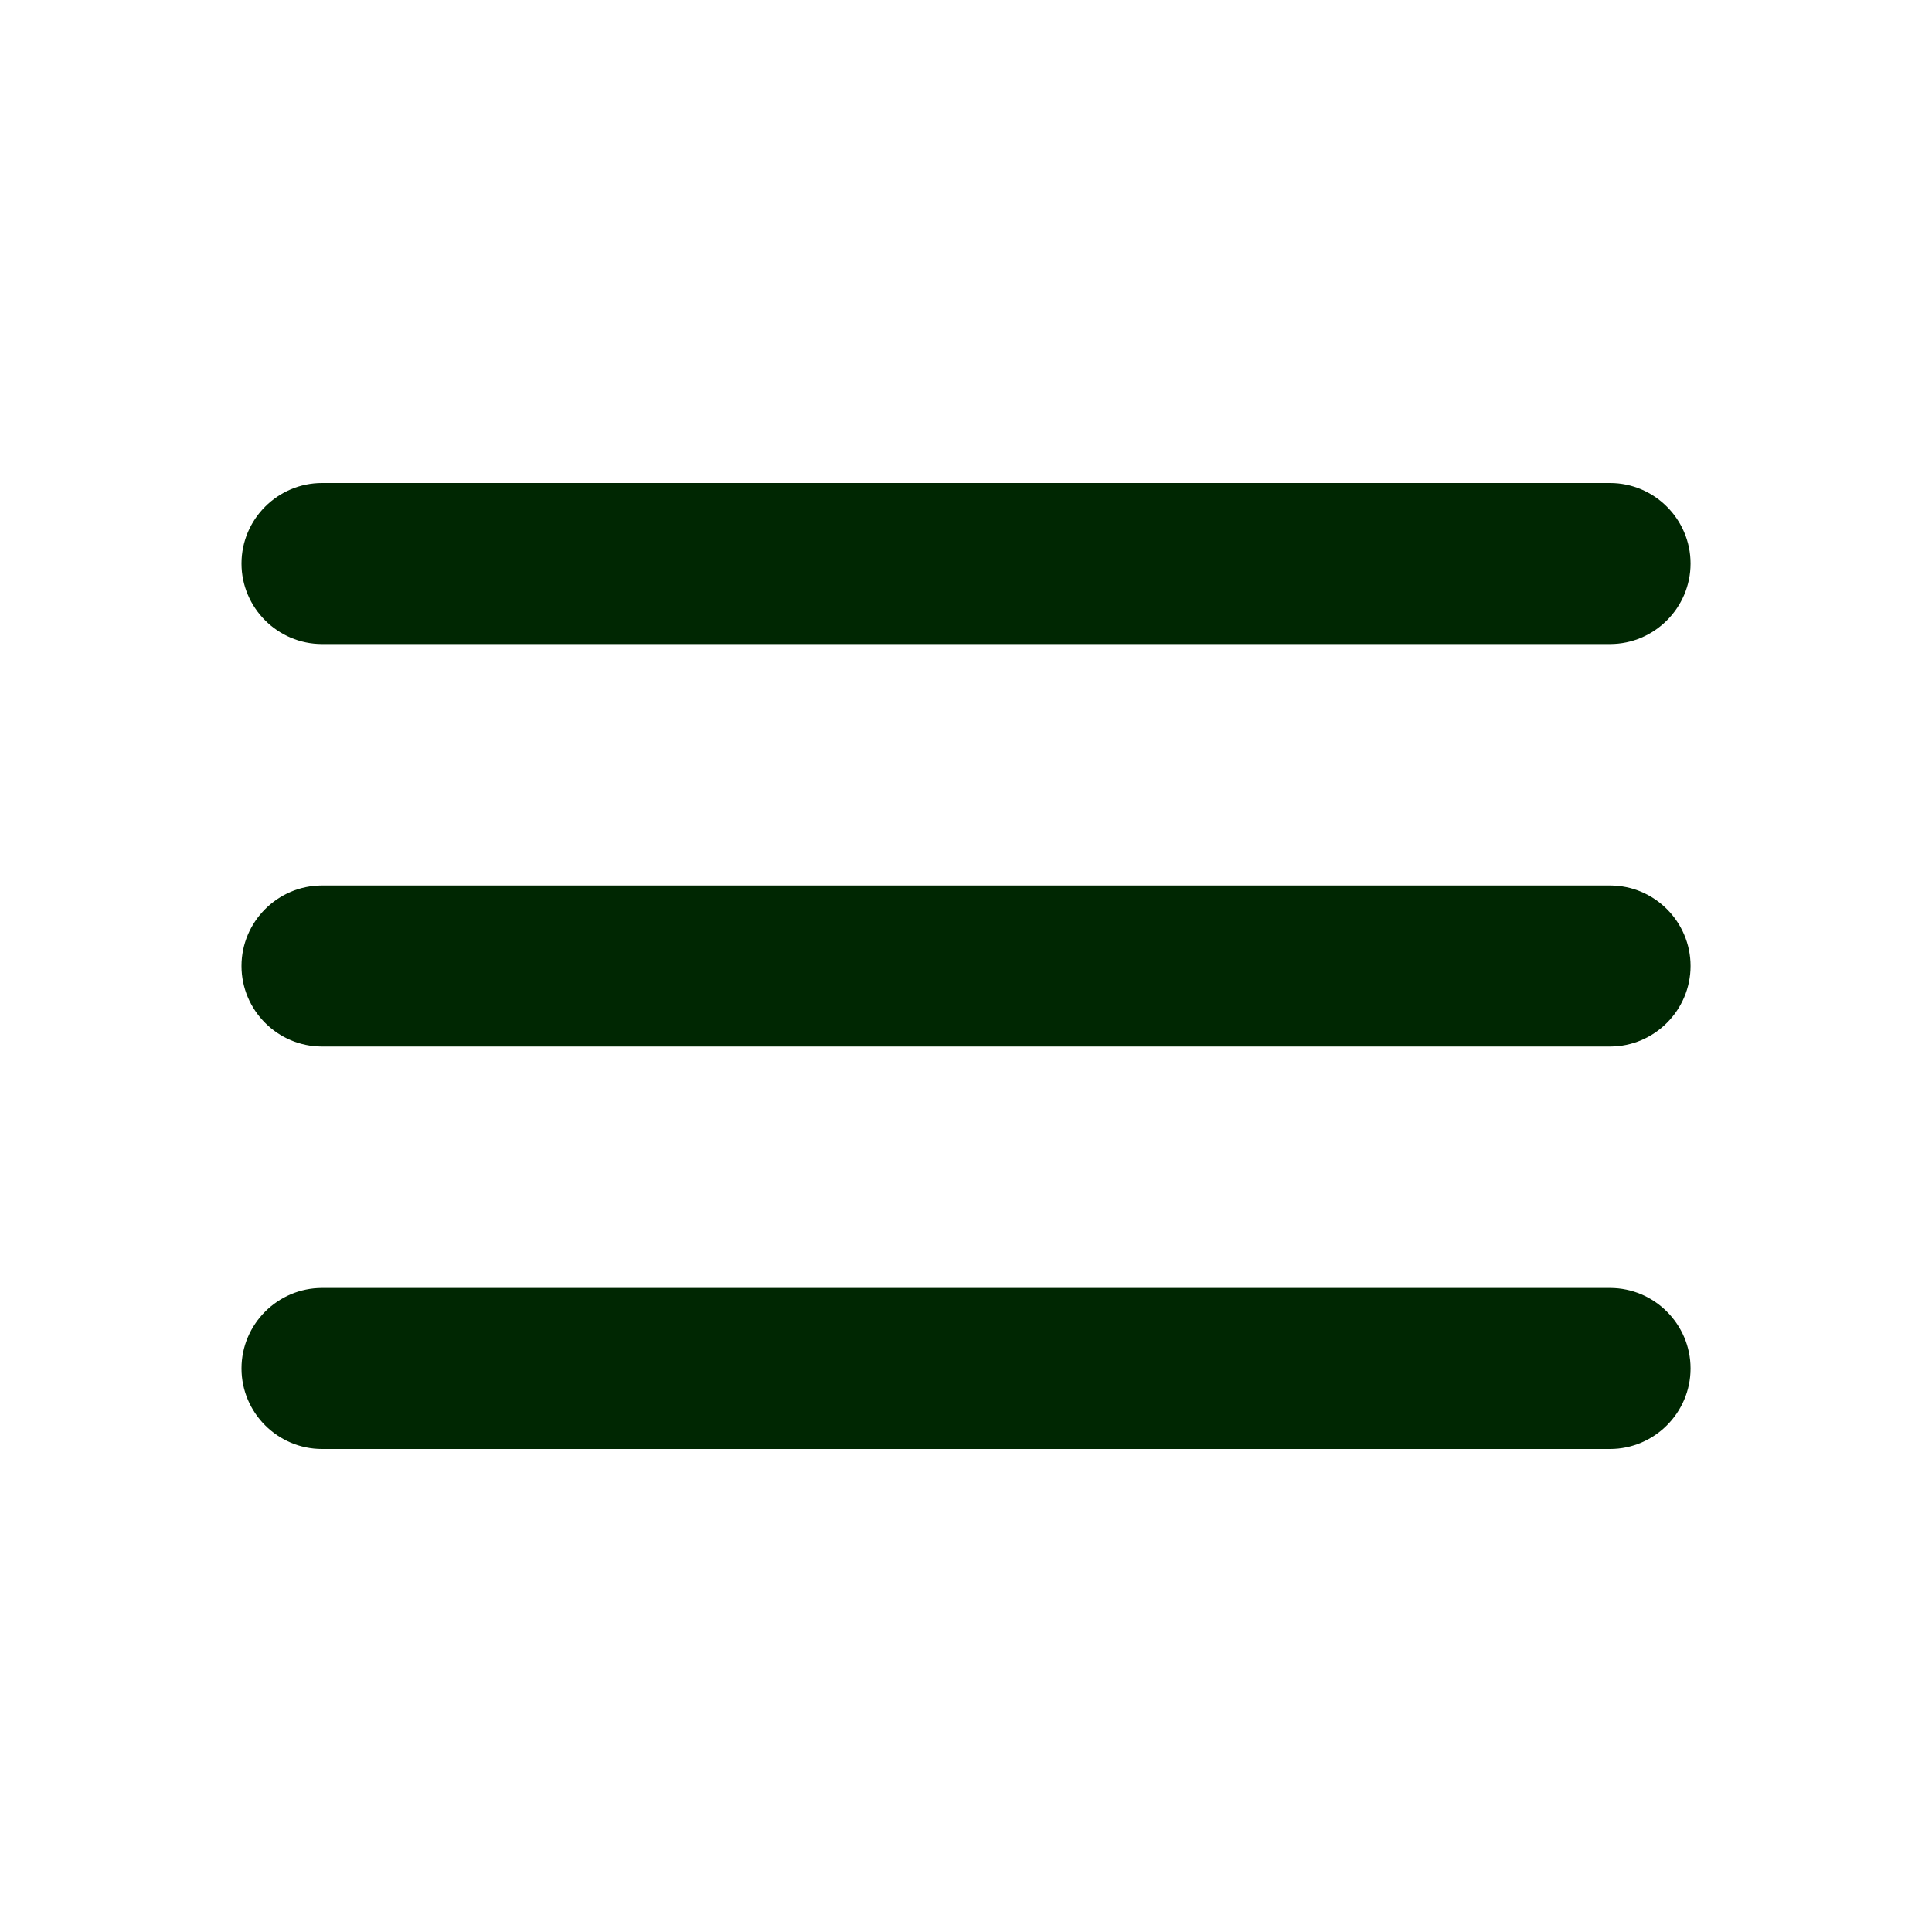
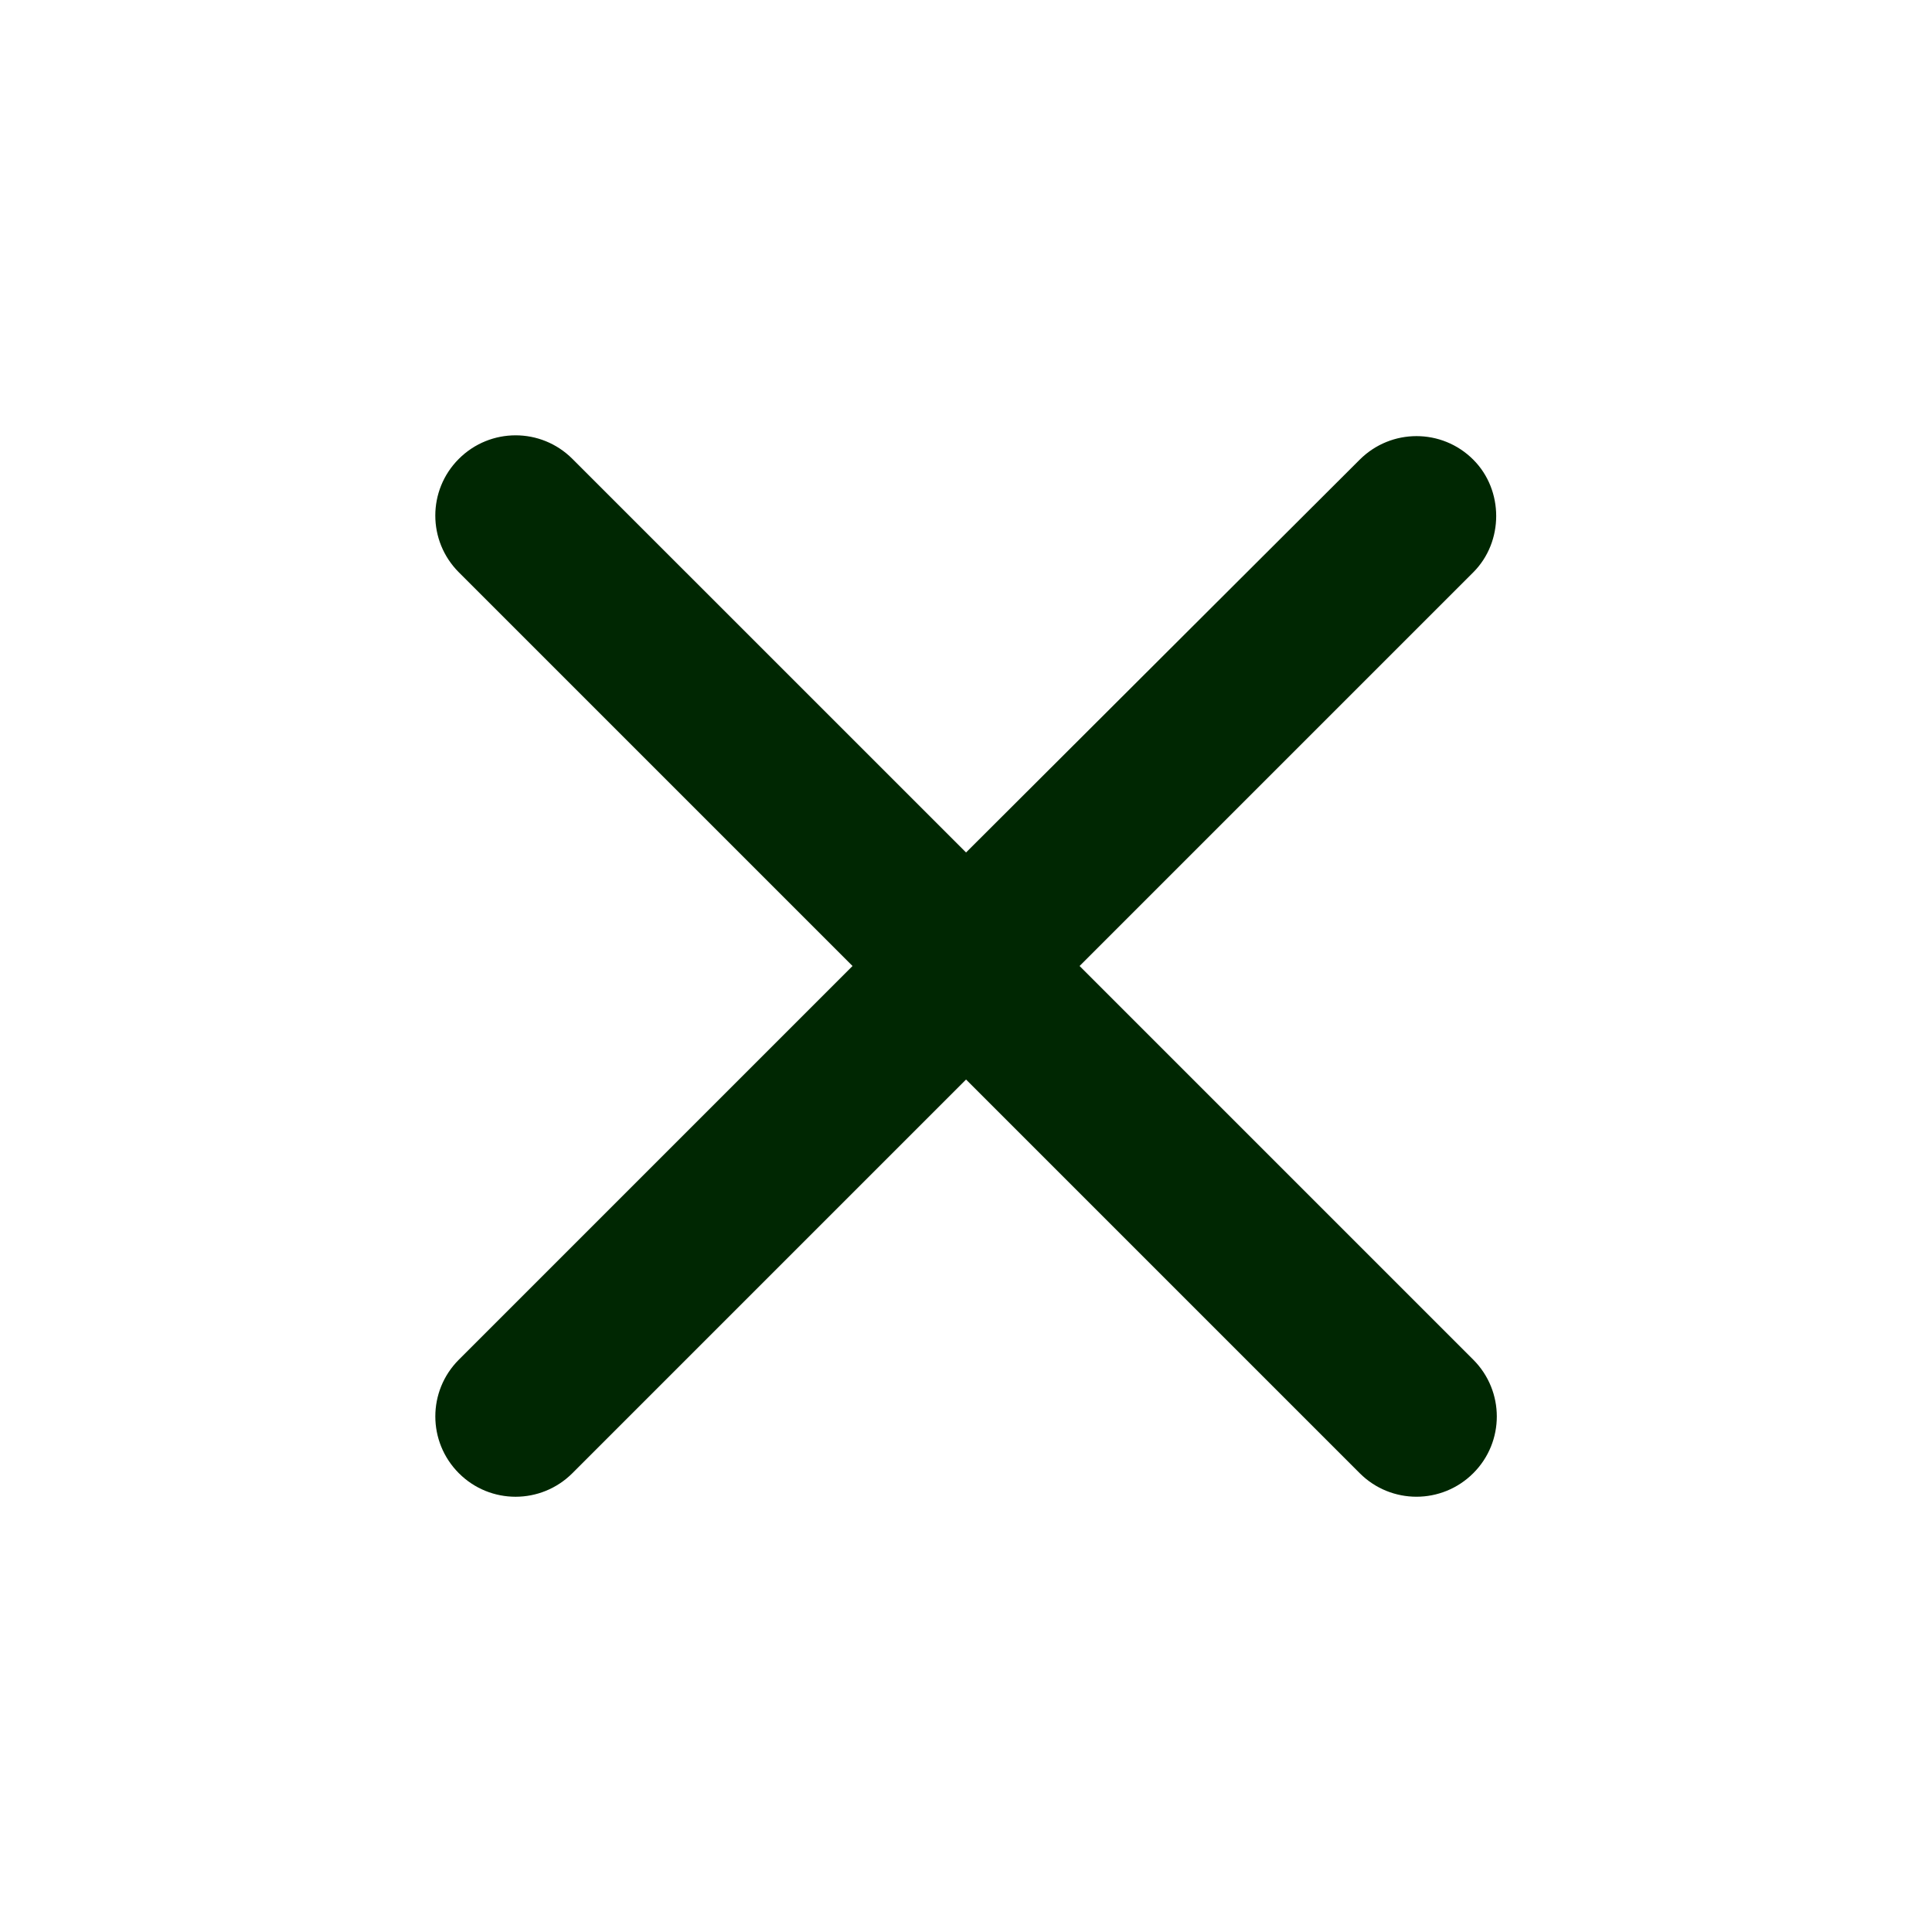
<svg xmlns="http://www.w3.org/2000/svg" fill="none" height="34" viewBox="0 0 34 34" width="34">
-   <path d="m5.667 25.5h22.667c.779 0 1.417-.637 1.417-1.417 0-.779-.637-1.417-1.417-1.417h-22.667c-.779 0-1.417.637-1.417 1.417 0 .779.637 1.417 1.417 1.417zm0-7.083h22.667c.779 0 1.417-.637 1.417-1.417s-.637-1.417-1.417-1.417h-22.667c-.779 0-1.417.637-1.417 1.417s.637 1.417 1.417 1.417zm-1.417-8.5c0 .779.637 1.417 1.417 1.417h22.667c.779 0 1.417-.637 1.417-1.417 0-.779-.637-1.417-1.417-1.417h-22.667c-.779 0-1.417.637-1.417 1.417z" fill="#002702" />
+   <path d="m25.927 8.089c-.552-.552-1.445-.552-1.998 0l-6.928 6.913-6.928-6.927c-.553-.552-1.445-.552-1.998 0s-.552 1.445 0 1.997l6.928 6.928-6.928 6.928c-.552.552-.552 1.445 0 1.998s1.445.552 1.998 0l6.928-6.928 6.928 6.928c.552.552 1.445.552 1.998 0s.552-1.445 0-1.998l-6.928-6.928 6.928-6.928c.538-.538.538-1.445 0-1.983z" fill="#002702" />
</svg>
